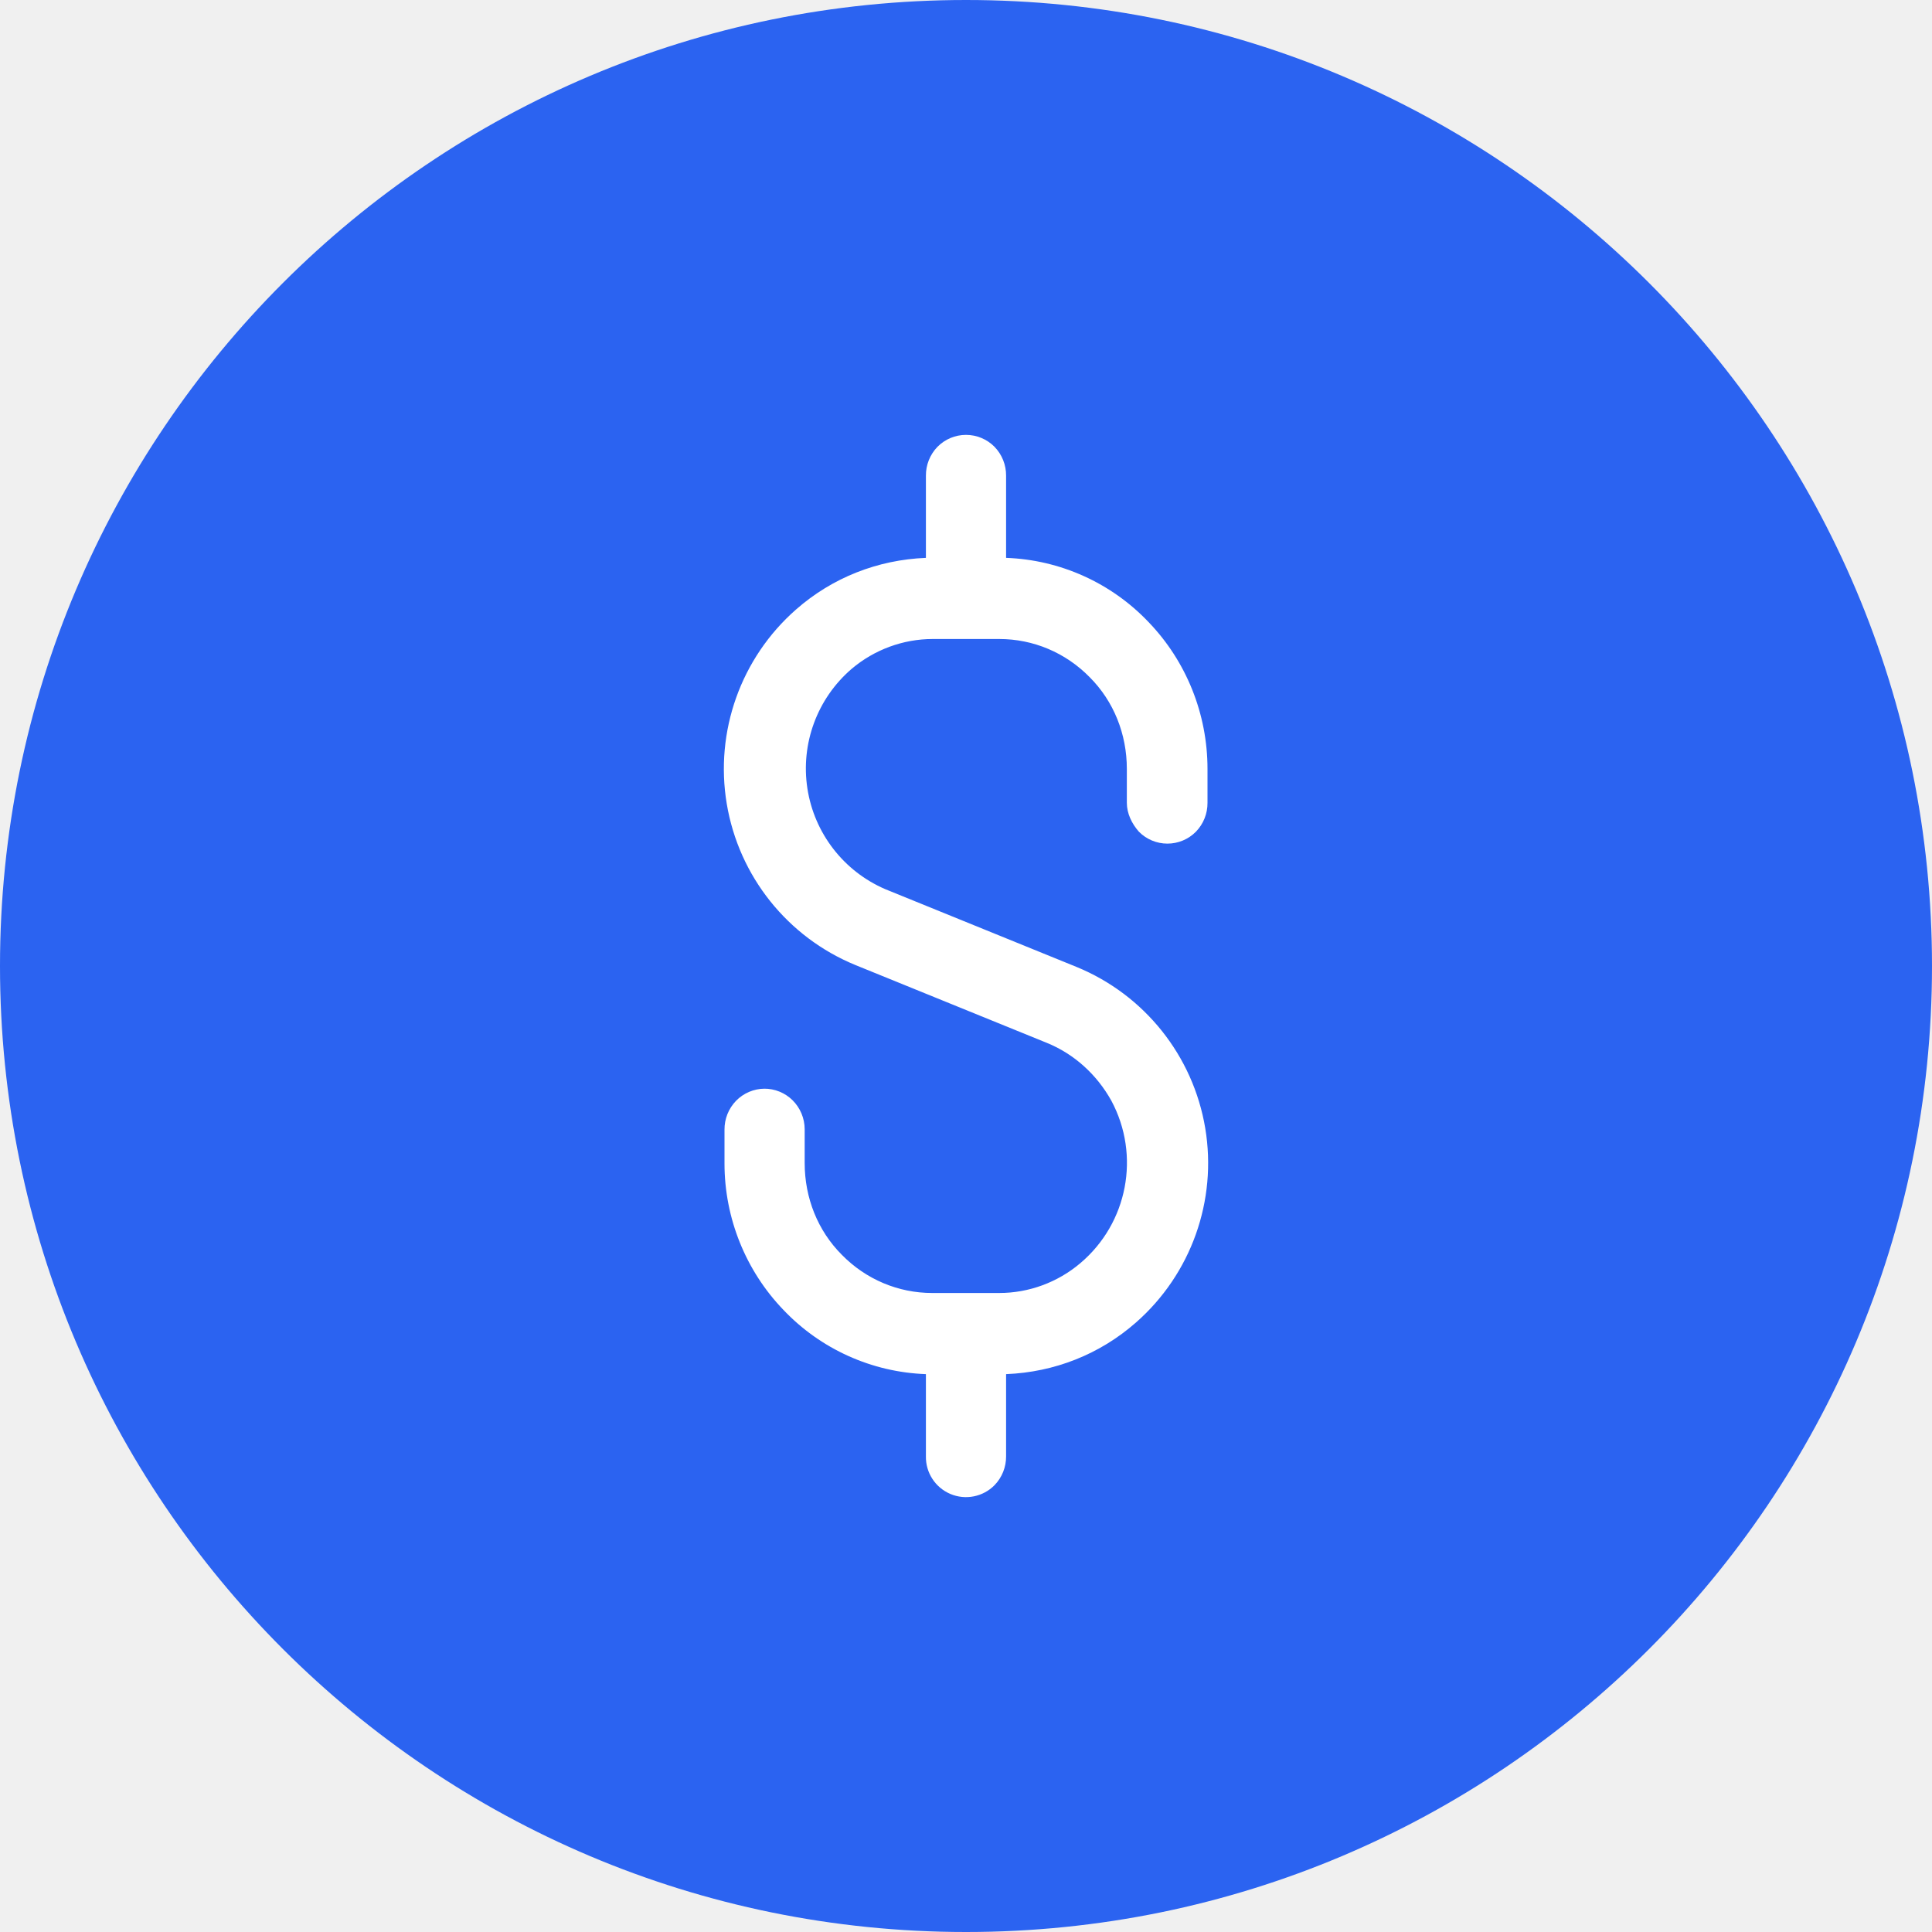
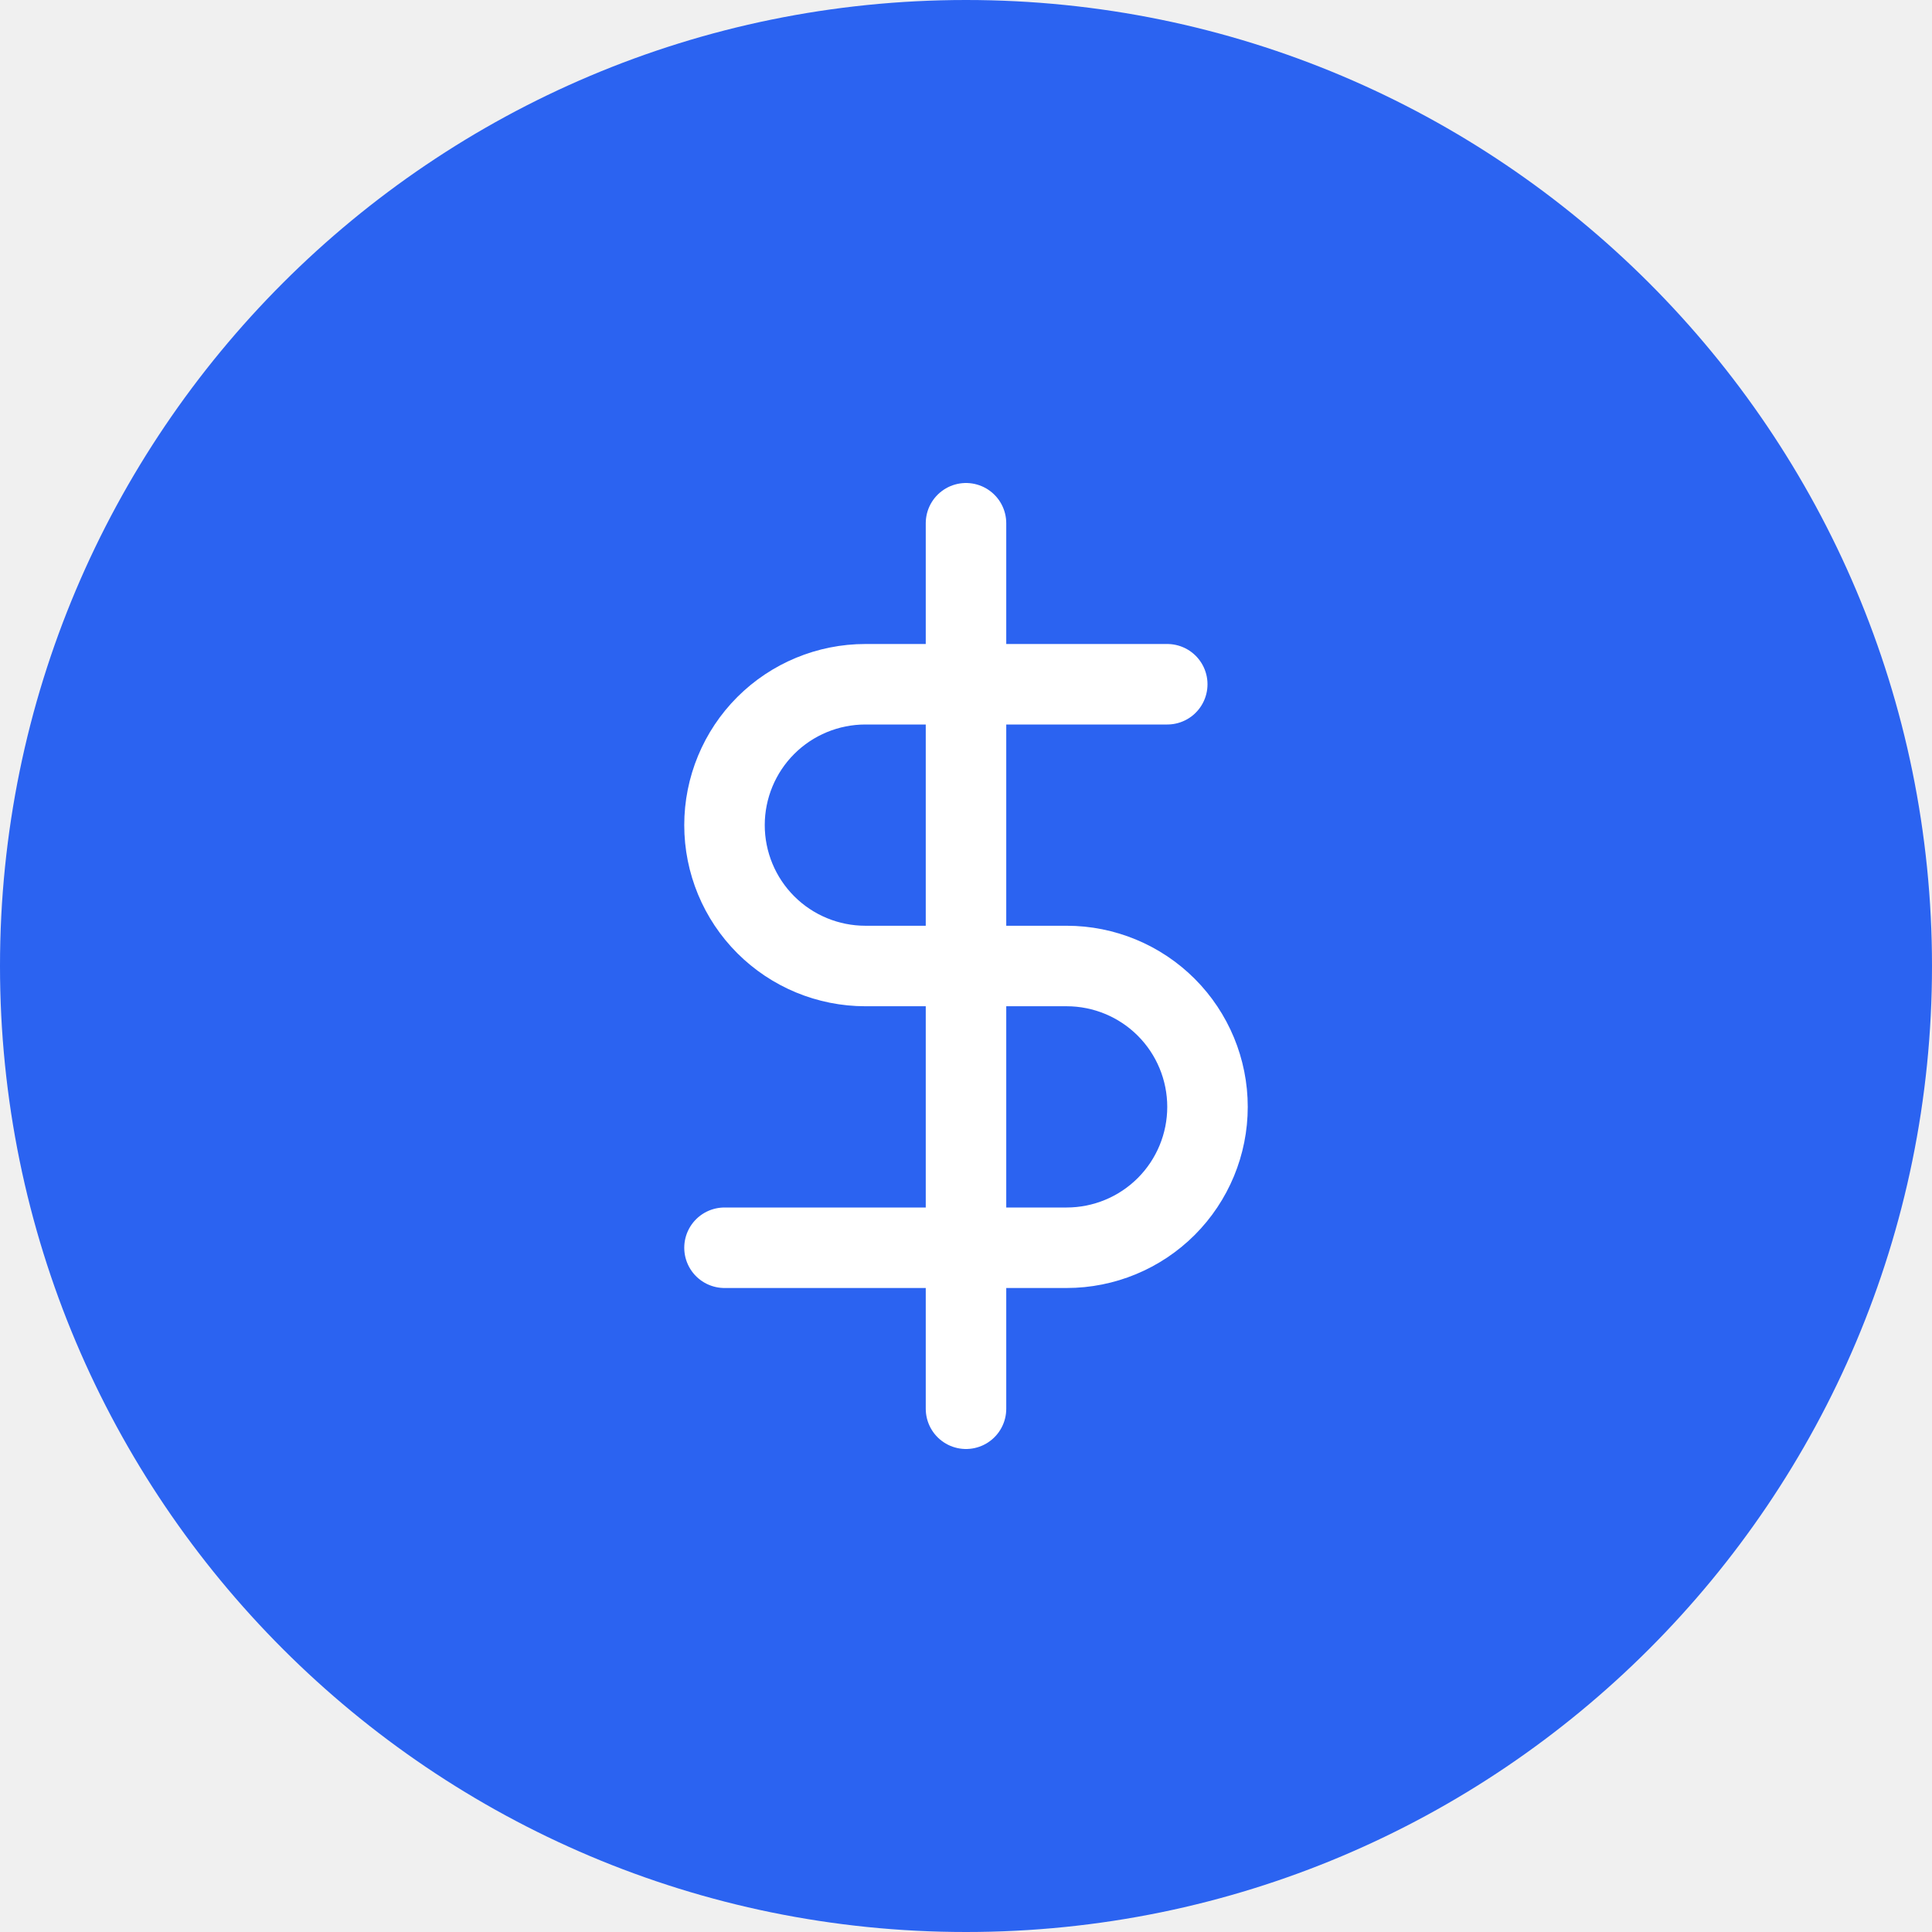
- <svg xmlns="http://www.w3.org/2000/svg" width="40" height="40" viewBox="0 0 40 40" fill="none">
-   <rect width="40" height="40" rx="20" fill="#2B63F1" />
-   <path d="M15.83 22.54a.83.83 0 0 0-.59.25.85.85 0 0 0-.24.6v.7c0 1.13.44 2.22 1.22 3.03a4.28 4.28 0 0 0 2.95 1.33v1.7a.83.83 0 0 0 1.42.6.85.85 0 0 0 .24-.6v-1.7c1-.04 1.94-.41 2.69-1.07a4.39 4.39 0 0 0-1.23-7.36l-3.96-1.61a2.72 2.72 0 0 1-.7-4.56c.47-.4 1.07-.62 1.68-.62h1.38c.7 0 1.37.28 1.87.79.5.5.77 1.18.77 1.9v.7c0 .22.1.43.25.6a.83.83 0 0 0 1.18 0 .85.85 0 0 0 .24-.6v-.7c0-1.14-.44-2.23-1.22-3.04a4.28 4.28 0 0 0-2.95-1.33v-1.7a.85.85 0 0 0-.24-.6.83.83 0 0 0-1.18 0 .85.85 0 0 0-.24.6v1.7c-1 .04-1.94.41-2.69 1.07a4.39 4.39 0 0 0 1.23 7.36l3.96 1.61c.57.23 1.04.66 1.34 1.2a2.72 2.72 0 0 1-.64 3.36c-.47.4-1.07.62-1.68.62H19.3c-.7 0-1.37-.28-1.87-.79-.5-.5-.77-1.18-.77-1.9v-.7a.85.85 0 0 0-.25-.6.83.83 0 0 0-.59-.24Z" fill="#fff" />
+ <svg xmlns="http://www.w3.org/2000/svg" width="48" height="48" viewBox="0 0 48 48" fill="none">
+   <circle cx="24" cy="24" r="24" fill="#2B63F1" />
+   <path d="M24 13V35" stroke="white" stroke-width="2" stroke-linecap="round" stroke-linejoin="round" />
+   <path d="M29 17H21.5C20.572 17 19.681 17.369 19.025 18.025C18.369 18.681 18 19.572 18 20.5C18 21.428 18.369 22.319 19.025 22.975C19.681 23.631 20.572 24 21.5 24H26.5C27.428 24 28.319 24.369 28.975 25.025C29.631 25.681 30 26.572 30 27.5C30 28.428 29.631 29.319 28.975 29.975C28.319 30.631 27.428 31 26.5 31H18" stroke="white" stroke-width="2" stroke-linecap="round" stroke-linejoin="round" />
</svg>
